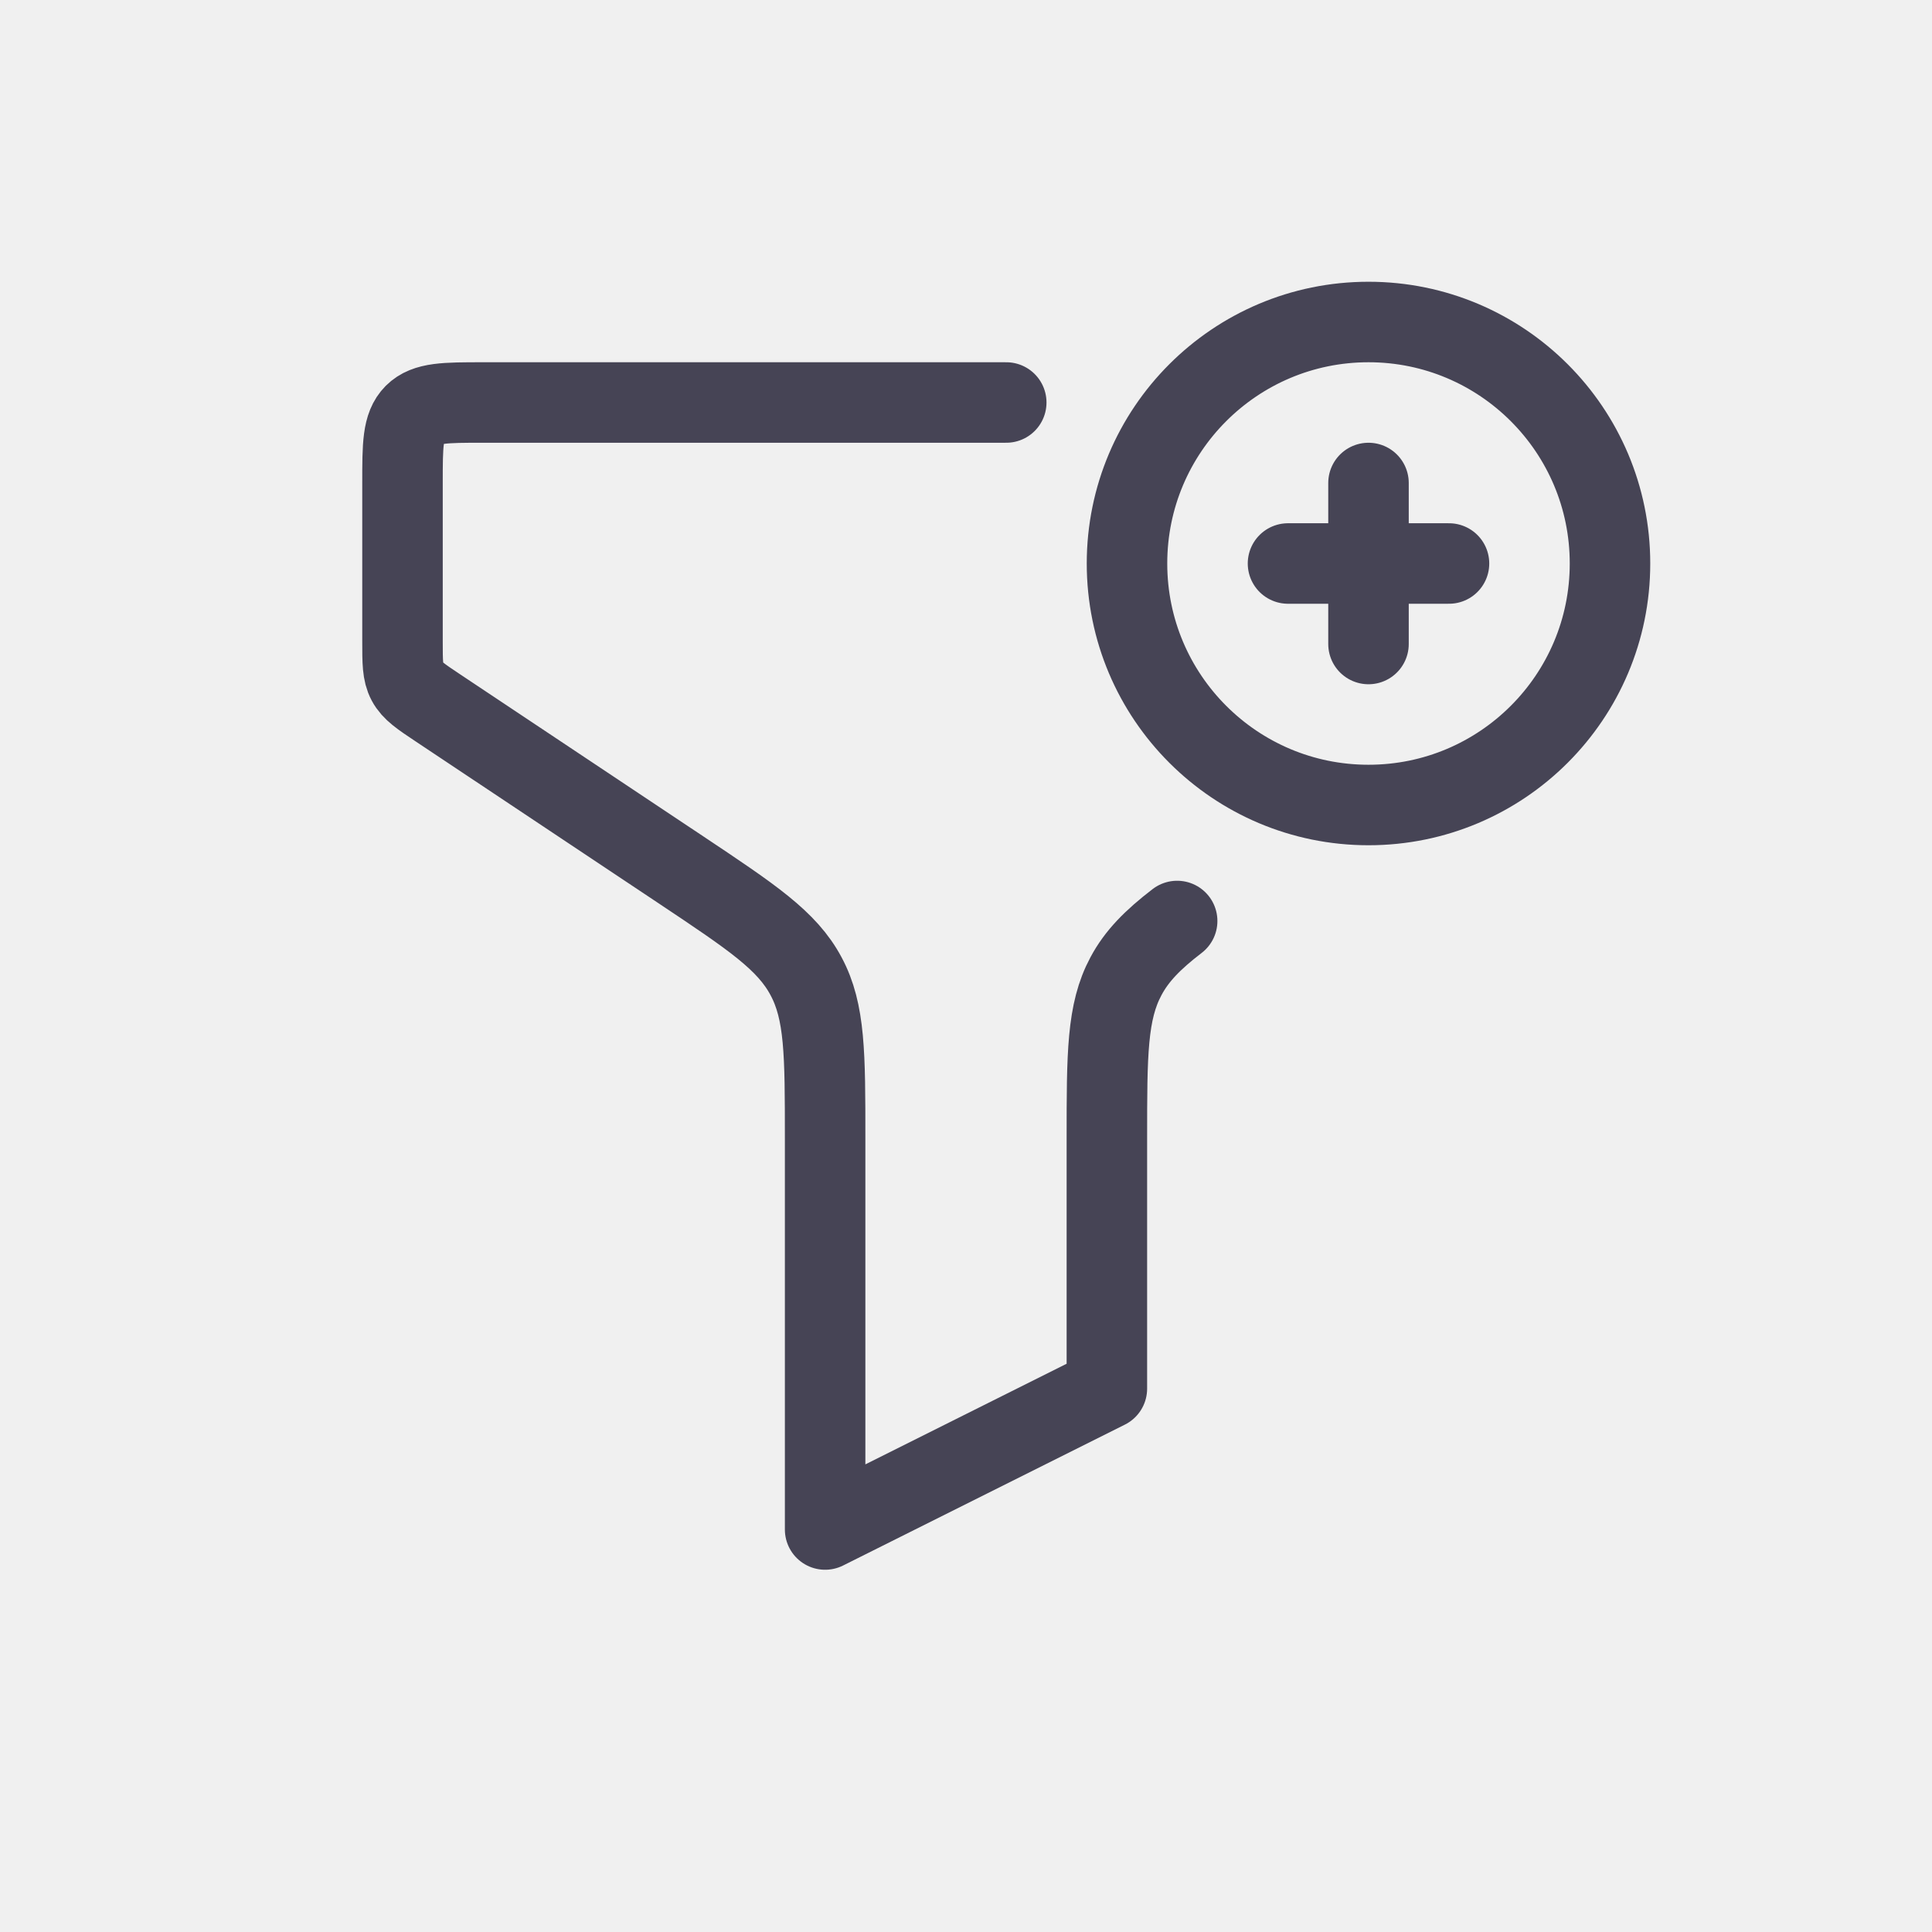
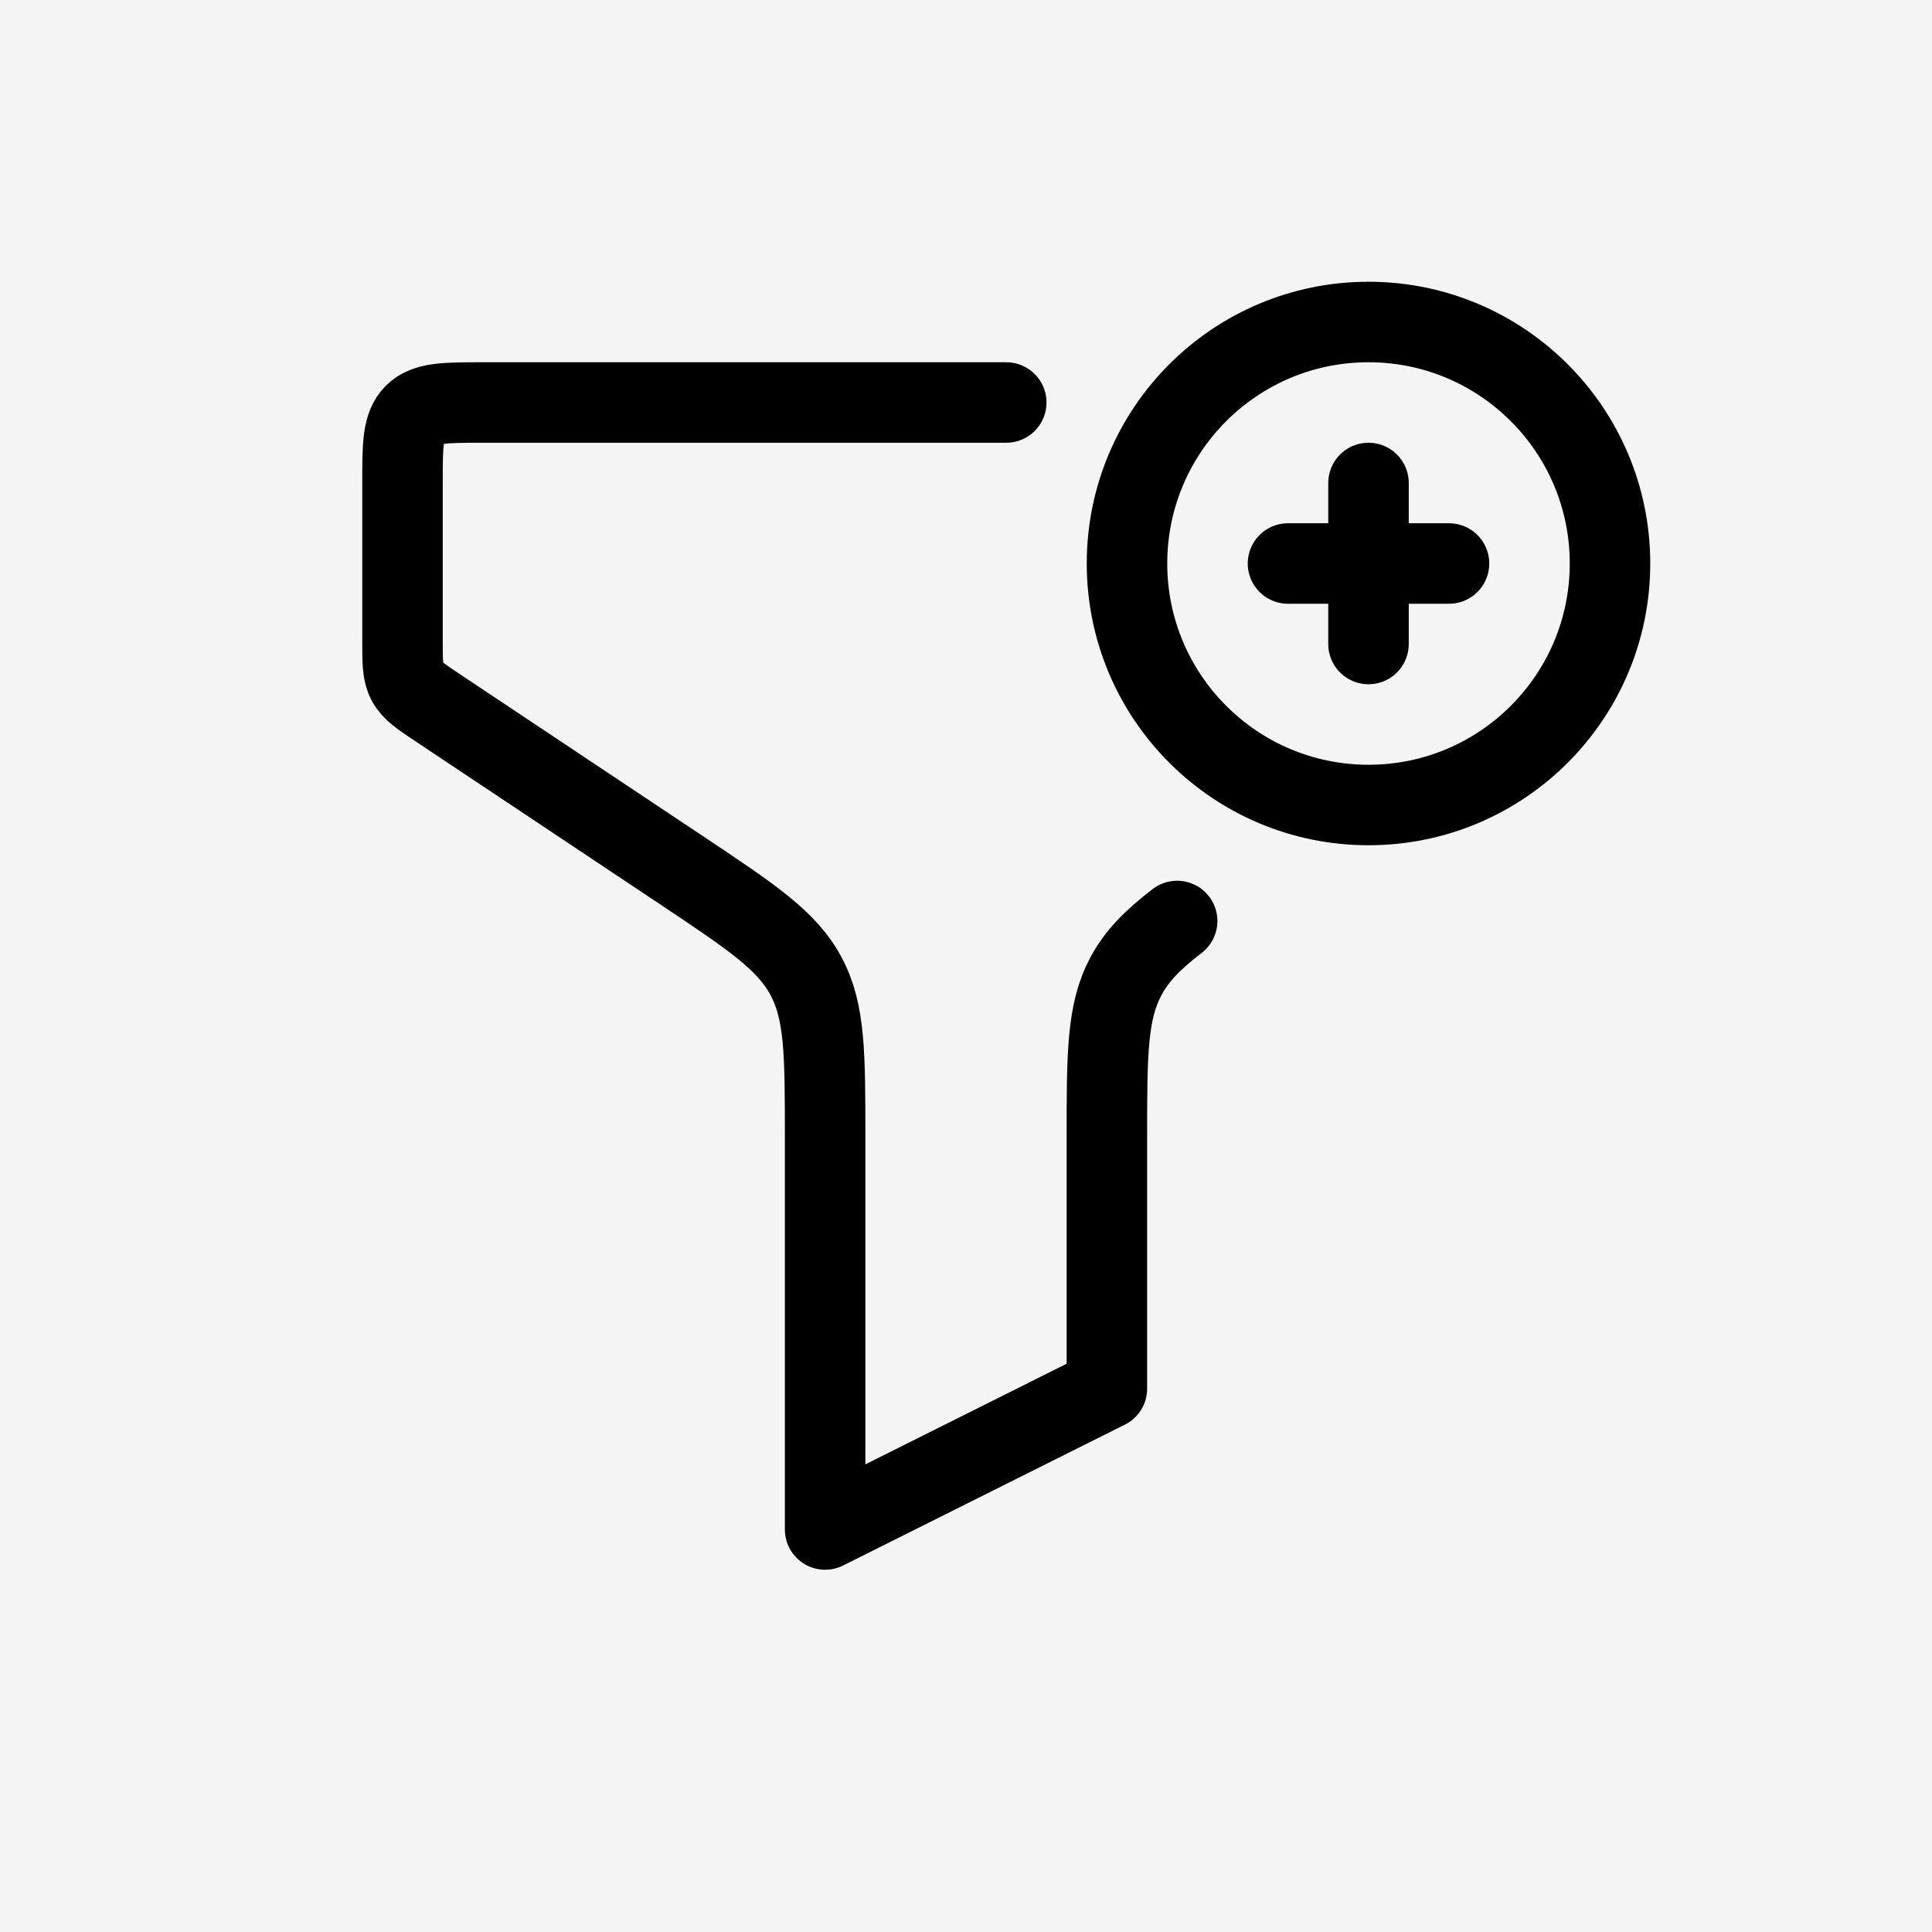
<svg xmlns="http://www.w3.org/2000/svg" width="800px" height="800px" viewBox="0 0 24 24" fill="none">
-   <path d="M18 7H17M17 7H16M17 7V6M17 7V8M12.5 5H6C5.529 5 5.293 5 5.146 5.146C5 5.293 5 5.529 5 6V7.965C5 8.227 5 8.358 5.059 8.468C5.118 8.579 5.227 8.652 5.445 8.797L8.469 10.812C9.341 11.394 9.777 11.684 10.013 12.127C10.25 12.569 10.25 13.093 10.25 14.141V19L13.75 17.25V14.141C13.75 13.093 13.75 12.569 13.987 12.127C14.12 11.877 14.318 11.675 14.623 11.441M20 7C20 8.657 18.657 10 17 10C15.343 10 14 8.657 14 7C14 5.343 15.343 4 17 4C18.657 4 20 5.343 20 7Z" stroke="#464455" stroke-linecap="round" stroke-linejoin="round" />
+   <g opacity="0.3">
+     <rect x="0" y="0" width="24" height="24" fill="#FFFFFF" />
+   </g>
+   <path d="M18 7H17M17 7H16M17 7V6M17 7V8M12.5 5H6C5.529 5 5.293 5 5.146 5.146C5 5.293 5 5.529 5 6V7.965C5 8.227 5 8.358 5.059 8.468C5.118 8.579 5.227 8.652 5.445 8.797L8.469 10.812C9.341 11.394 9.777 11.684 10.013 12.127C10.25 12.569 10.25 13.093 10.25 14.141V19L13.75 17.25V14.141C13.75 13.093 13.75 12.569 13.987 12.127C14.12 11.877 14.318 11.675 14.623 11.441M20 7C20 8.657 18.657 10 17 10C15.343 10 14 8.657 14 7C14 5.343 15.343 4 17 4C18.657 4 20 5.343 20 7Z" stroke="#000000" stroke-linecap="round" stroke-linejoin="round" />
</svg>
